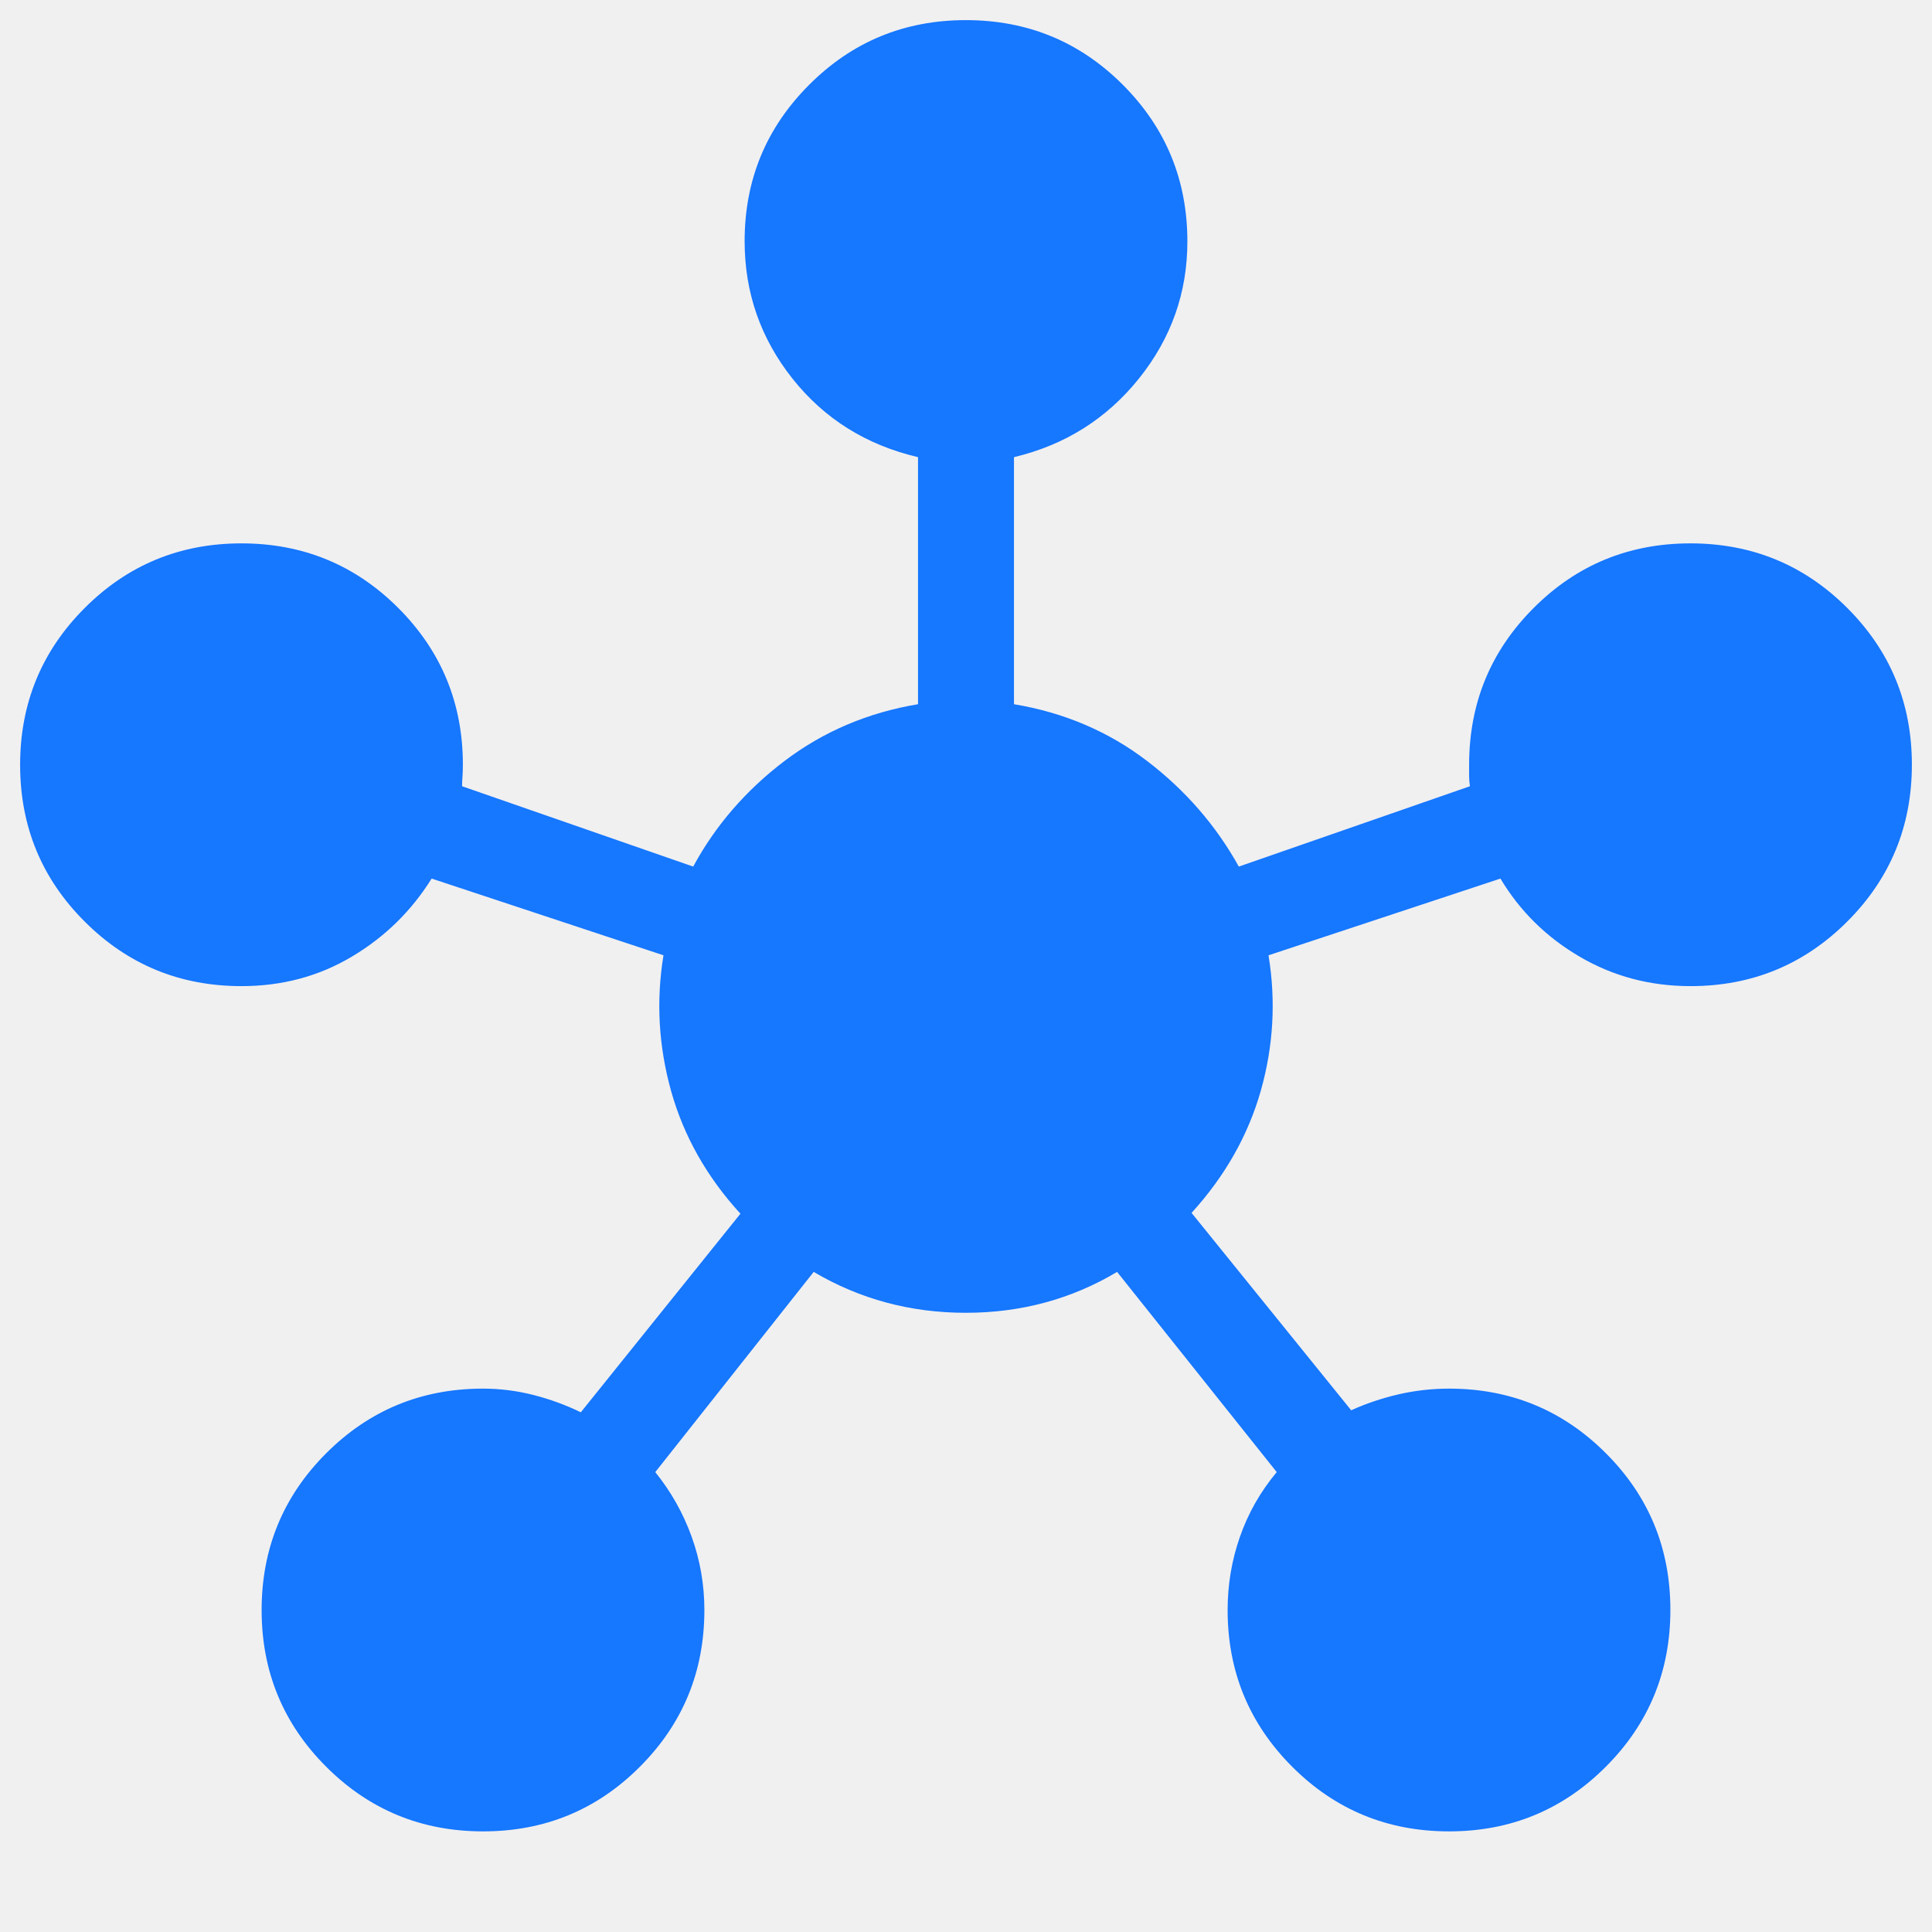
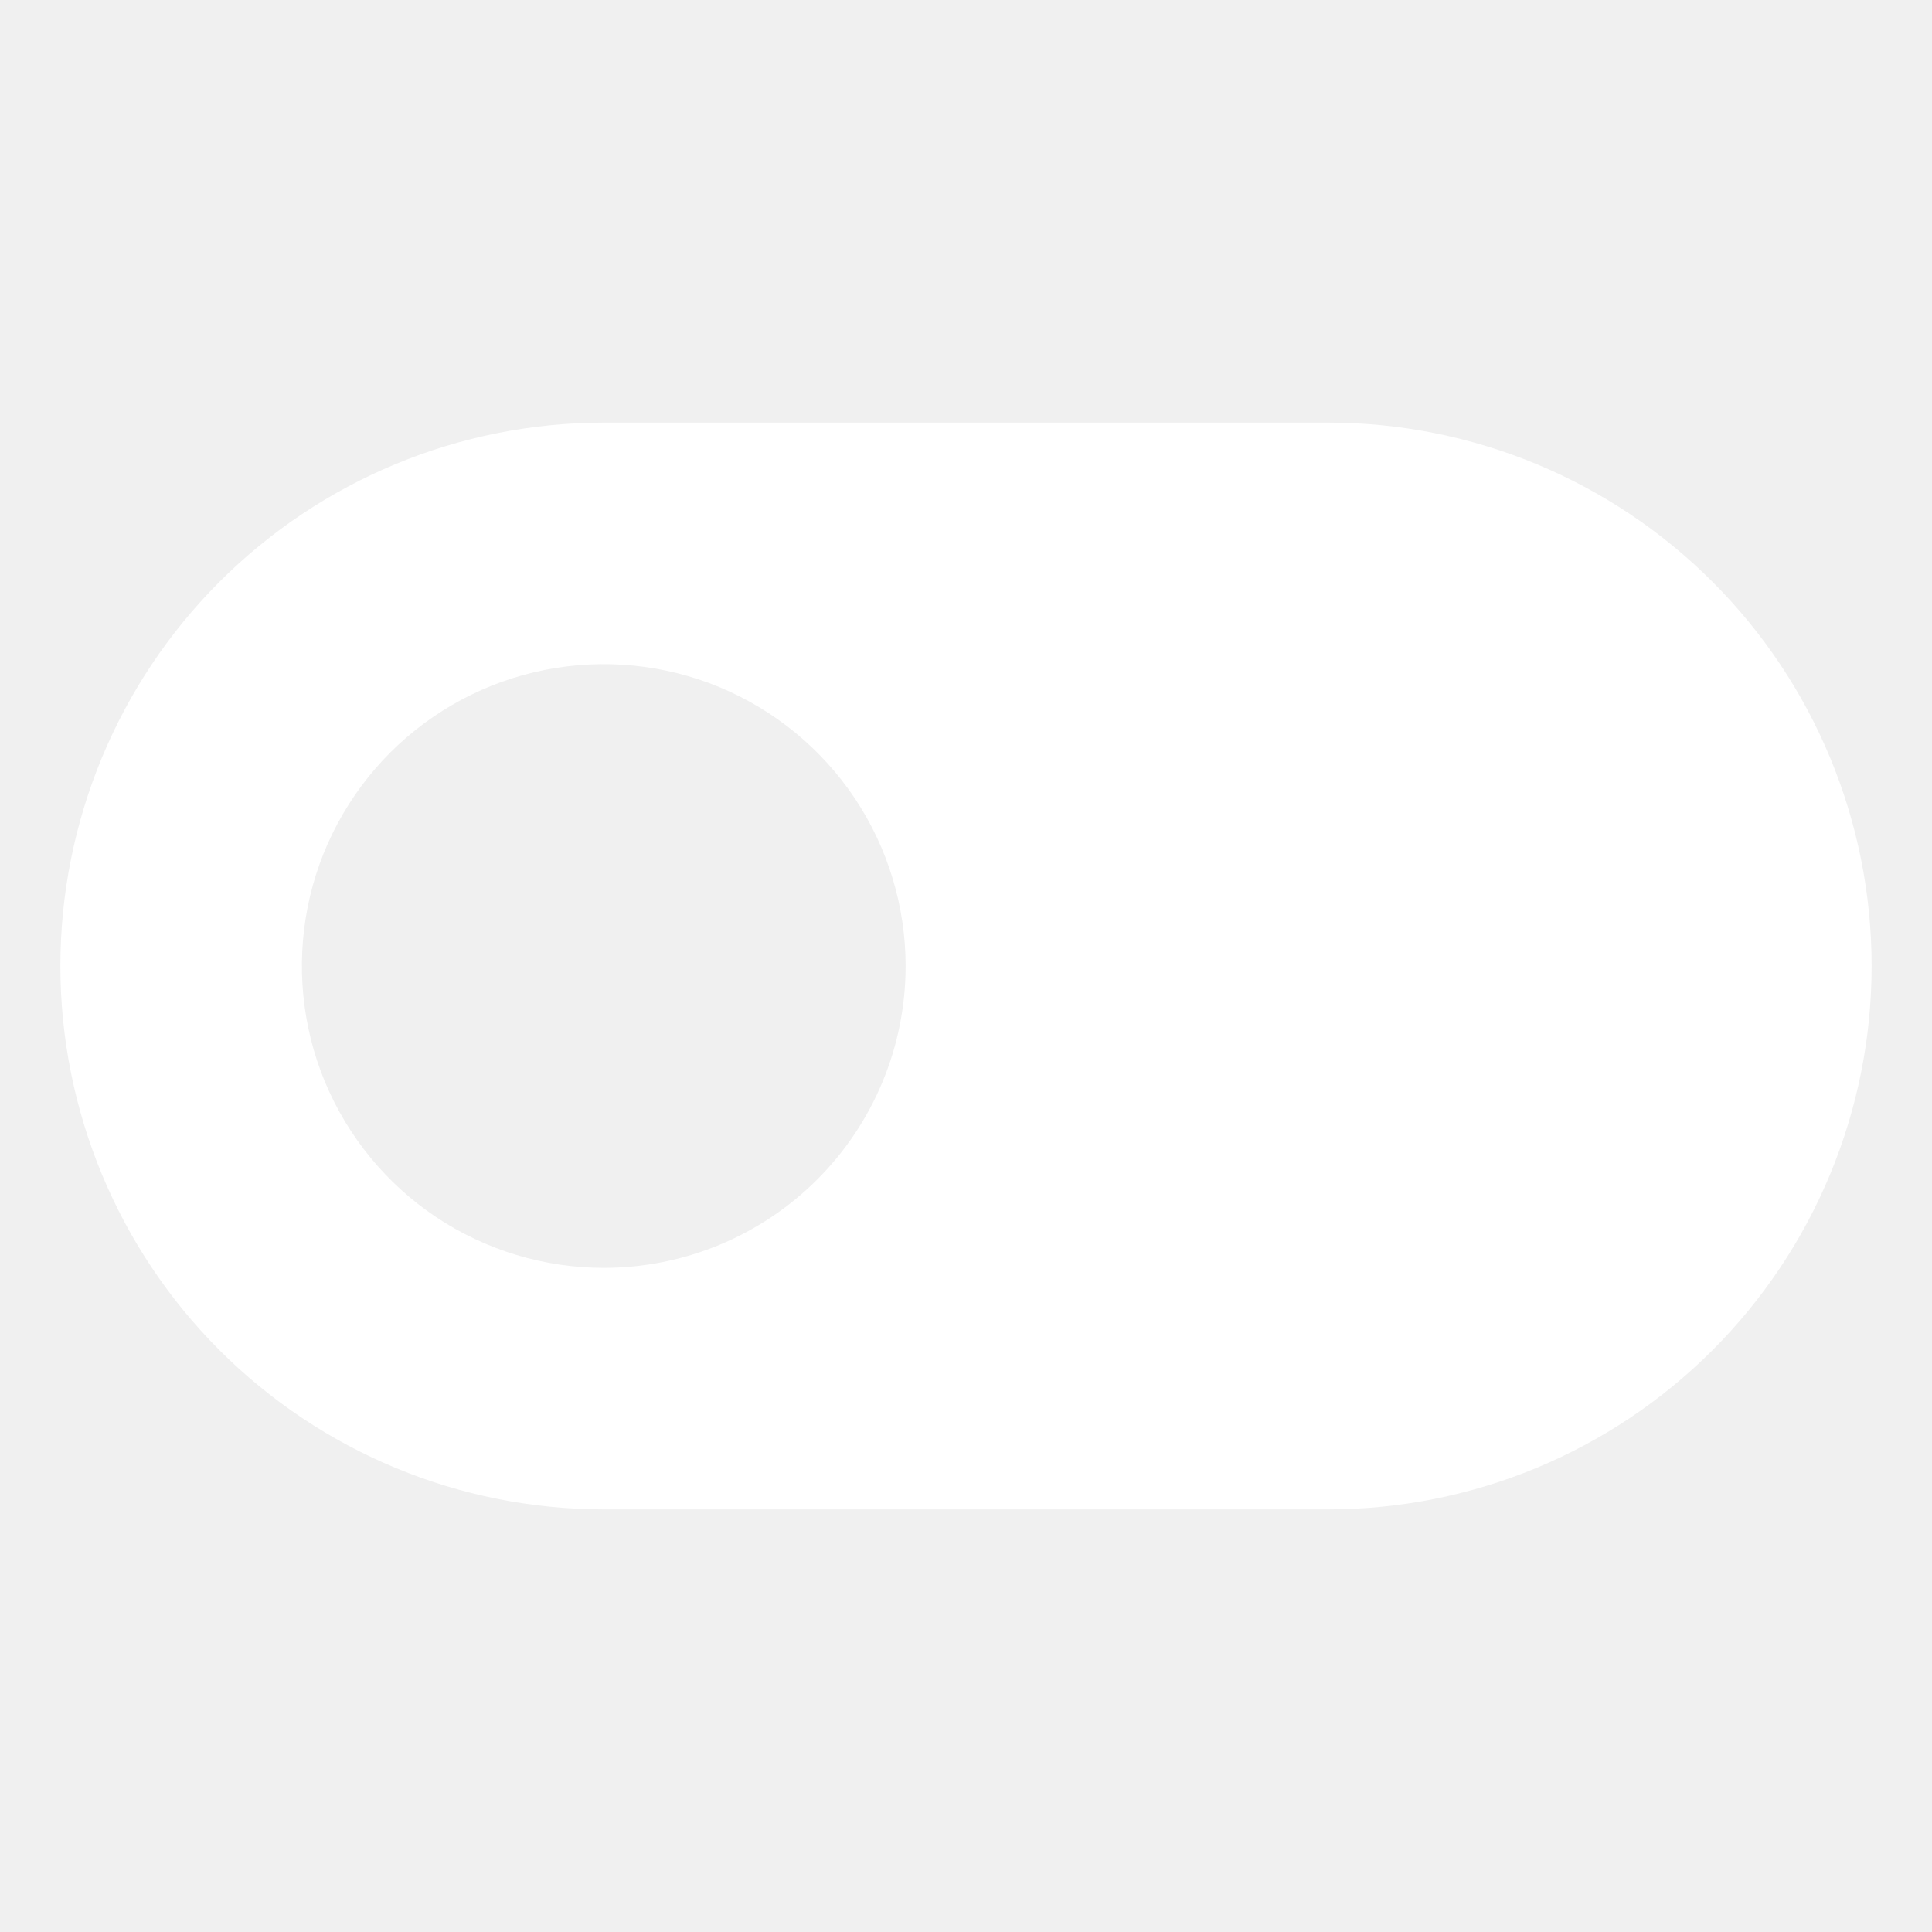
- <svg xmlns="http://www.w3.org/2000/svg" width="24" height="24" viewBox="0 0 24 24" fill="none">
-   <path d="M6.001 22.75C5.238 22.75 4.588 22.483 4.053 21.948C3.518 21.414 3.25 20.765 3.25 20.001C3.25 19.238 3.517 18.588 4.052 18.053C4.587 17.518 5.236 17.25 6 17.25C6.214 17.25 6.424 17.277 6.631 17.33C6.837 17.383 7.032 17.455 7.215 17.544L9.198 15.077C8.783 14.624 8.496 14.118 8.338 13.558C8.181 12.997 8.149 12.434 8.242 11.867L5.362 10.914C5.11 11.317 4.78 11.641 4.37 11.884C3.961 12.128 3.504 12.25 3 12.25C2.236 12.25 1.587 11.983 1.052 11.448C0.517 10.914 0.25 10.265 0.25 9.501C0.25 8.738 0.517 8.088 1.052 7.553C1.586 7.018 2.235 6.75 2.999 6.75C3.762 6.75 4.412 7.017 4.947 7.552C5.482 8.087 5.75 8.736 5.75 9.5C5.75 9.559 5.748 9.608 5.745 9.648C5.742 9.688 5.74 9.728 5.74 9.767L8.611 10.765C8.887 10.255 9.266 9.817 9.747 9.452C10.229 9.087 10.781 8.852 11.404 8.748V5.679C10.76 5.528 10.24 5.202 9.844 4.703C9.448 4.203 9.25 3.635 9.25 2.996C9.25 2.236 9.517 1.588 10.052 1.053C10.586 0.518 11.235 0.25 11.999 0.25C12.762 0.25 13.412 0.517 13.947 1.052C14.482 1.587 14.75 2.236 14.75 3C14.75 3.636 14.549 4.203 14.148 4.703C13.747 5.202 13.23 5.528 12.596 5.679V8.748C13.219 8.852 13.77 9.087 14.248 9.452C14.726 9.817 15.106 10.255 15.389 10.765L18.26 9.767C18.253 9.721 18.25 9.68 18.25 9.643V9.5C18.25 8.736 18.517 8.087 19.052 7.552C19.586 7.017 20.235 6.75 20.999 6.75C21.762 6.75 22.412 7.017 22.947 7.552C23.482 8.086 23.75 8.735 23.75 9.499C23.75 10.262 23.483 10.912 22.948 11.447C22.413 11.982 21.764 12.25 21 12.25C20.498 12.25 20.039 12.128 19.623 11.884C19.208 11.641 18.88 11.317 18.639 10.914L15.758 11.867C15.851 12.434 15.819 12.995 15.662 13.55C15.504 14.105 15.217 14.611 14.802 15.067L16.785 17.519C16.968 17.436 17.163 17.37 17.369 17.322C17.576 17.274 17.786 17.25 18 17.25C18.764 17.25 19.413 17.517 19.948 18.052C20.483 18.586 20.75 19.235 20.75 19.999C20.75 20.762 20.483 21.412 19.948 21.947C19.414 22.482 18.765 22.75 18.001 22.75C17.238 22.75 16.588 22.483 16.053 21.948C15.518 21.413 15.25 20.764 15.25 20C15.25 19.685 15.301 19.381 15.403 19.09C15.505 18.798 15.657 18.53 15.86 18.287L13.877 15.8C13.309 16.139 12.682 16.308 11.997 16.308C11.312 16.308 10.682 16.139 10.108 15.8L8.14 18.287C8.336 18.53 8.487 18.798 8.592 19.09C8.697 19.381 8.75 19.685 8.75 20C8.75 20.764 8.483 21.413 7.948 21.948C7.414 22.483 6.765 22.75 6.001 22.75Z" fill="#1677FF" />
+ <svg xmlns="http://www.w3.org/2000/svg" width="16" height="16" viewBox="0 0 16 16" fill="none">
+   <path d="M11 3.5H5C3.807 3.5 2.662 3.974 1.818 4.818C0.974 5.662 0.5 6.807 0.5 8C0.5 9.193 0.974 10.338 1.818 11.182C2.662 12.026 3.807 12.5 5 12.5H11C12.194 12.5 13.338 12.026 14.182 11.182C15.026 10.338 15.5 9.193 15.5 8C15.5 6.807 15.026 5.662 14.182 4.818C13.338 3.974 12.194 3.5 11 3.5ZM5 10.5C4.506 10.5 4.022 10.353 3.611 10.079C3.2 9.804 2.88 9.414 2.69 8.957C2.501 8.5 2.452 7.997 2.548 7.512C2.644 7.027 2.883 6.582 3.232 6.232C3.582 5.883 4.027 5.644 4.512 5.548C4.997 5.452 5.5 5.501 5.957 5.69C6.414 5.88 6.804 6.2 7.079 6.611C7.353 7.022 7.5 7.506 7.5 8C7.5 8.663 7.237 9.299 6.768 9.768C6.299 10.237 5.663 10.5 5 10.5Z" fill="white" />
</svg>
